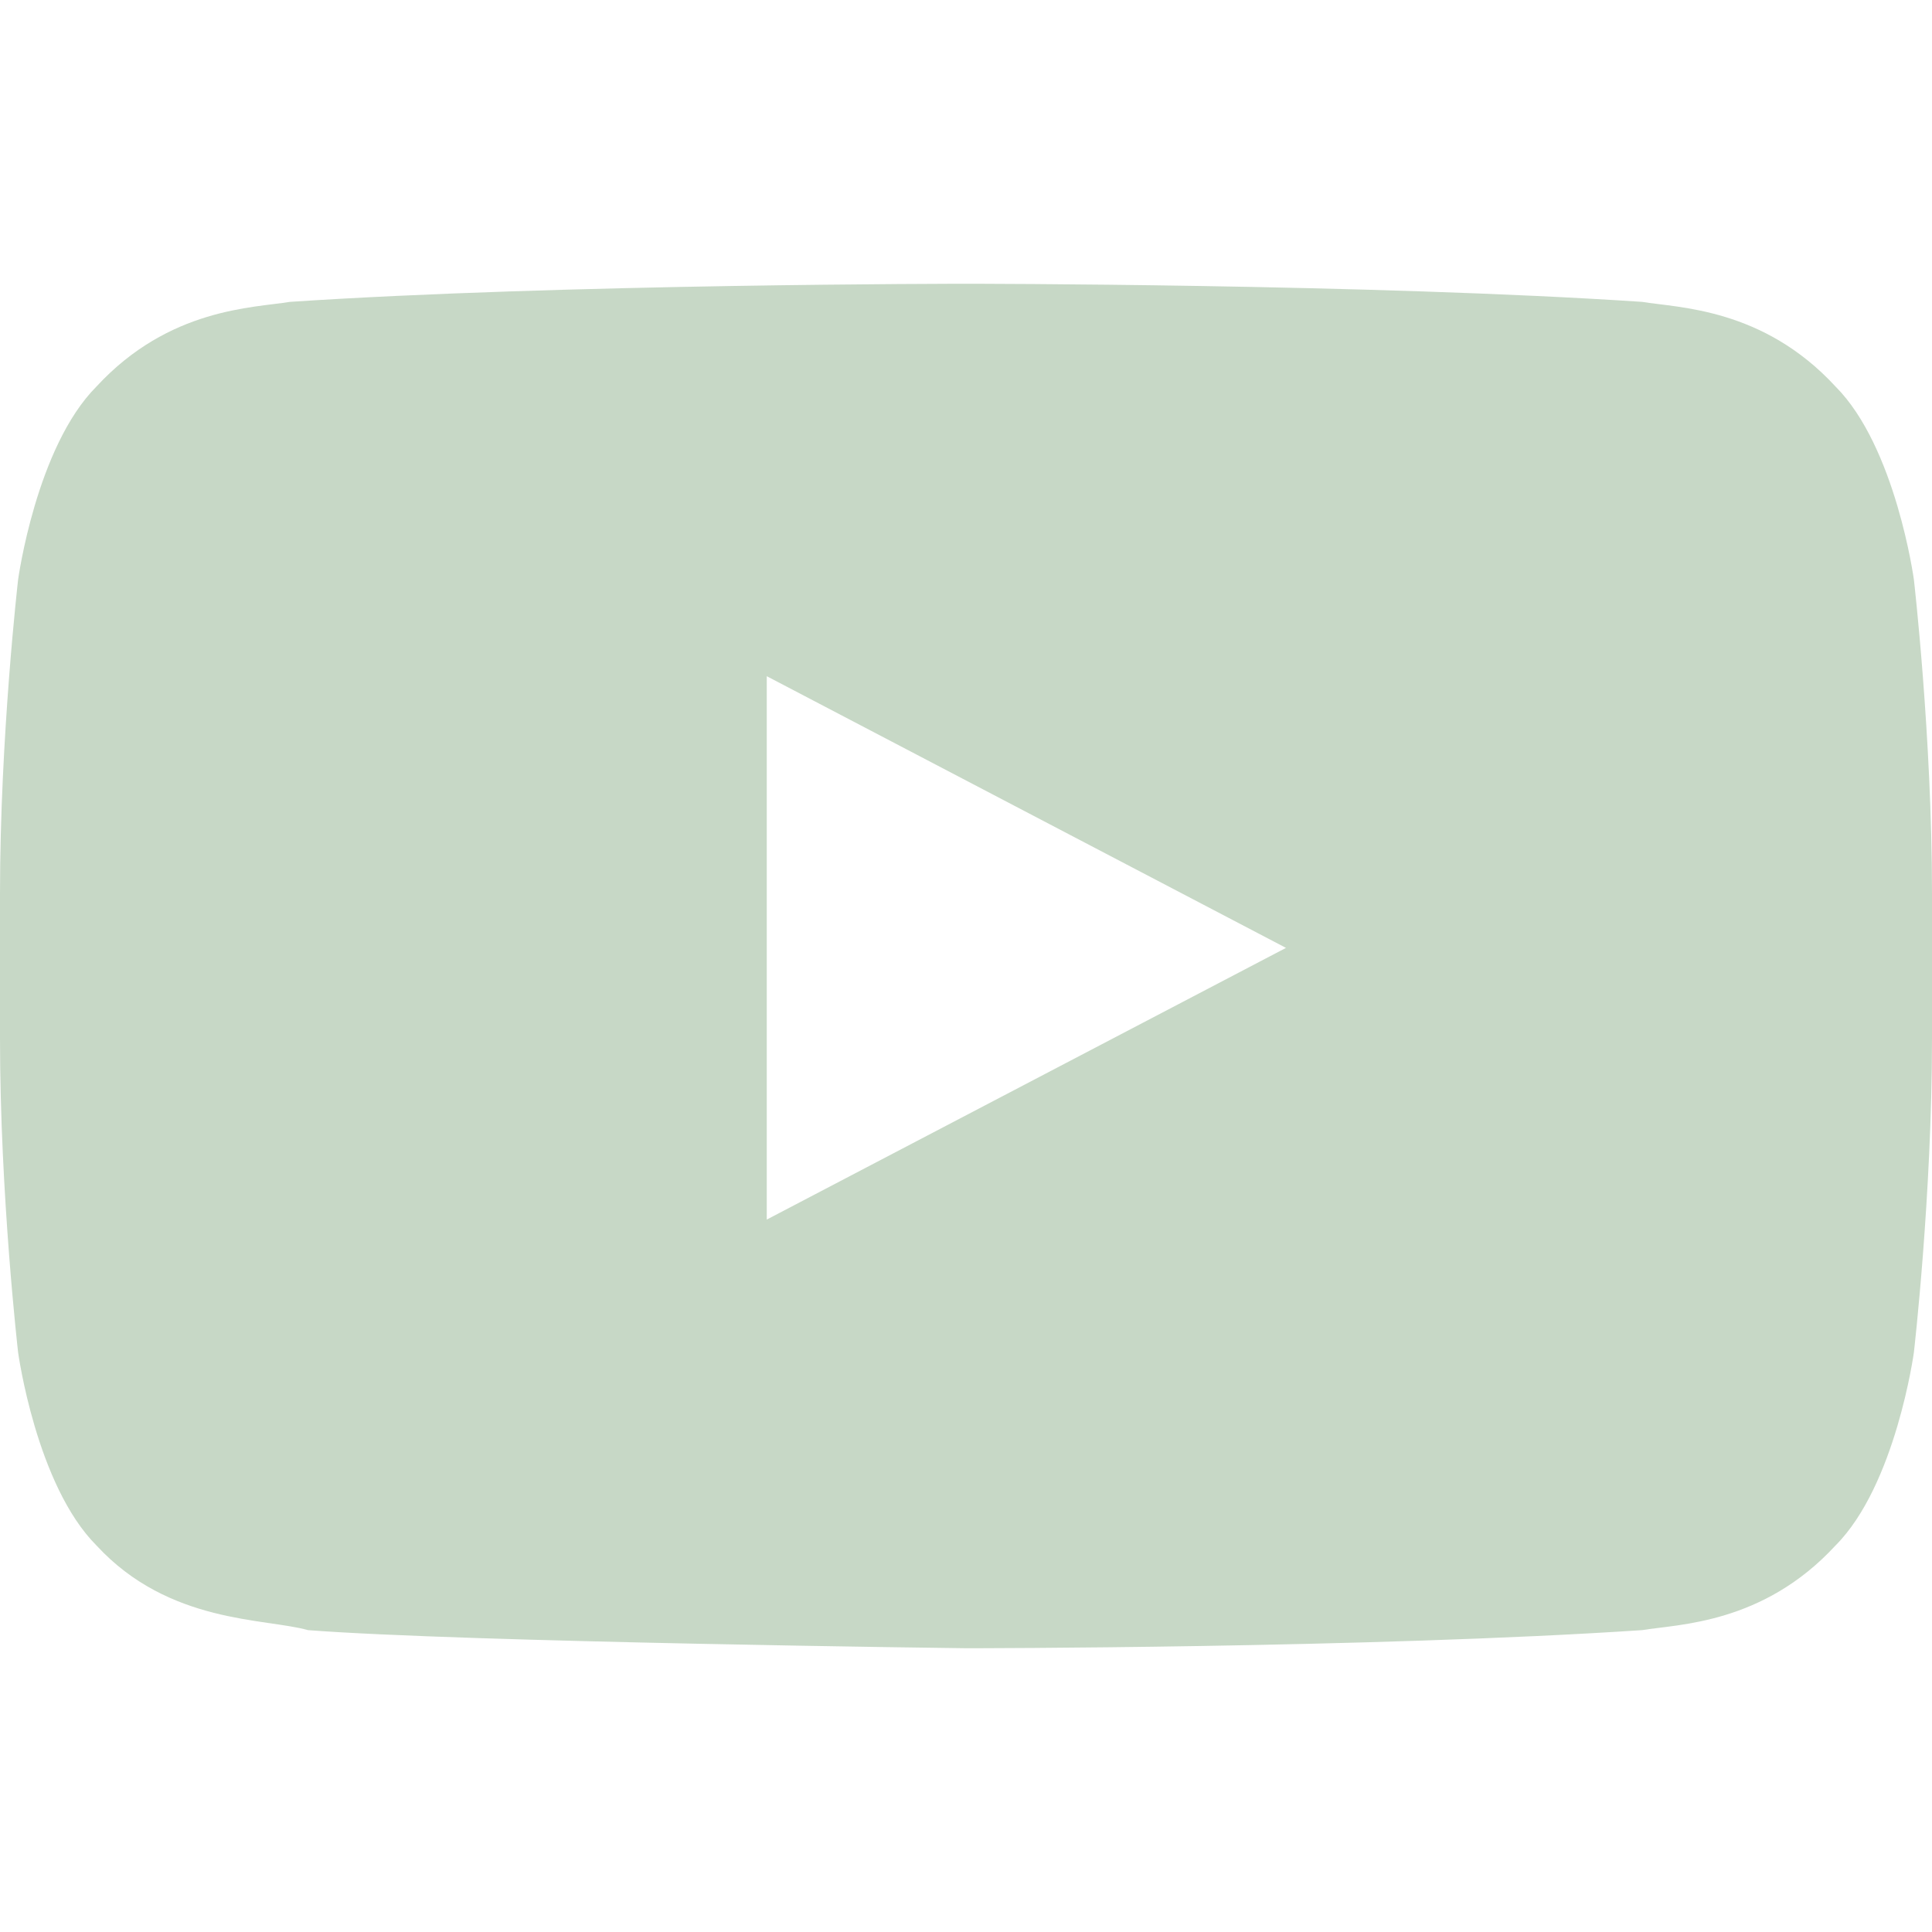
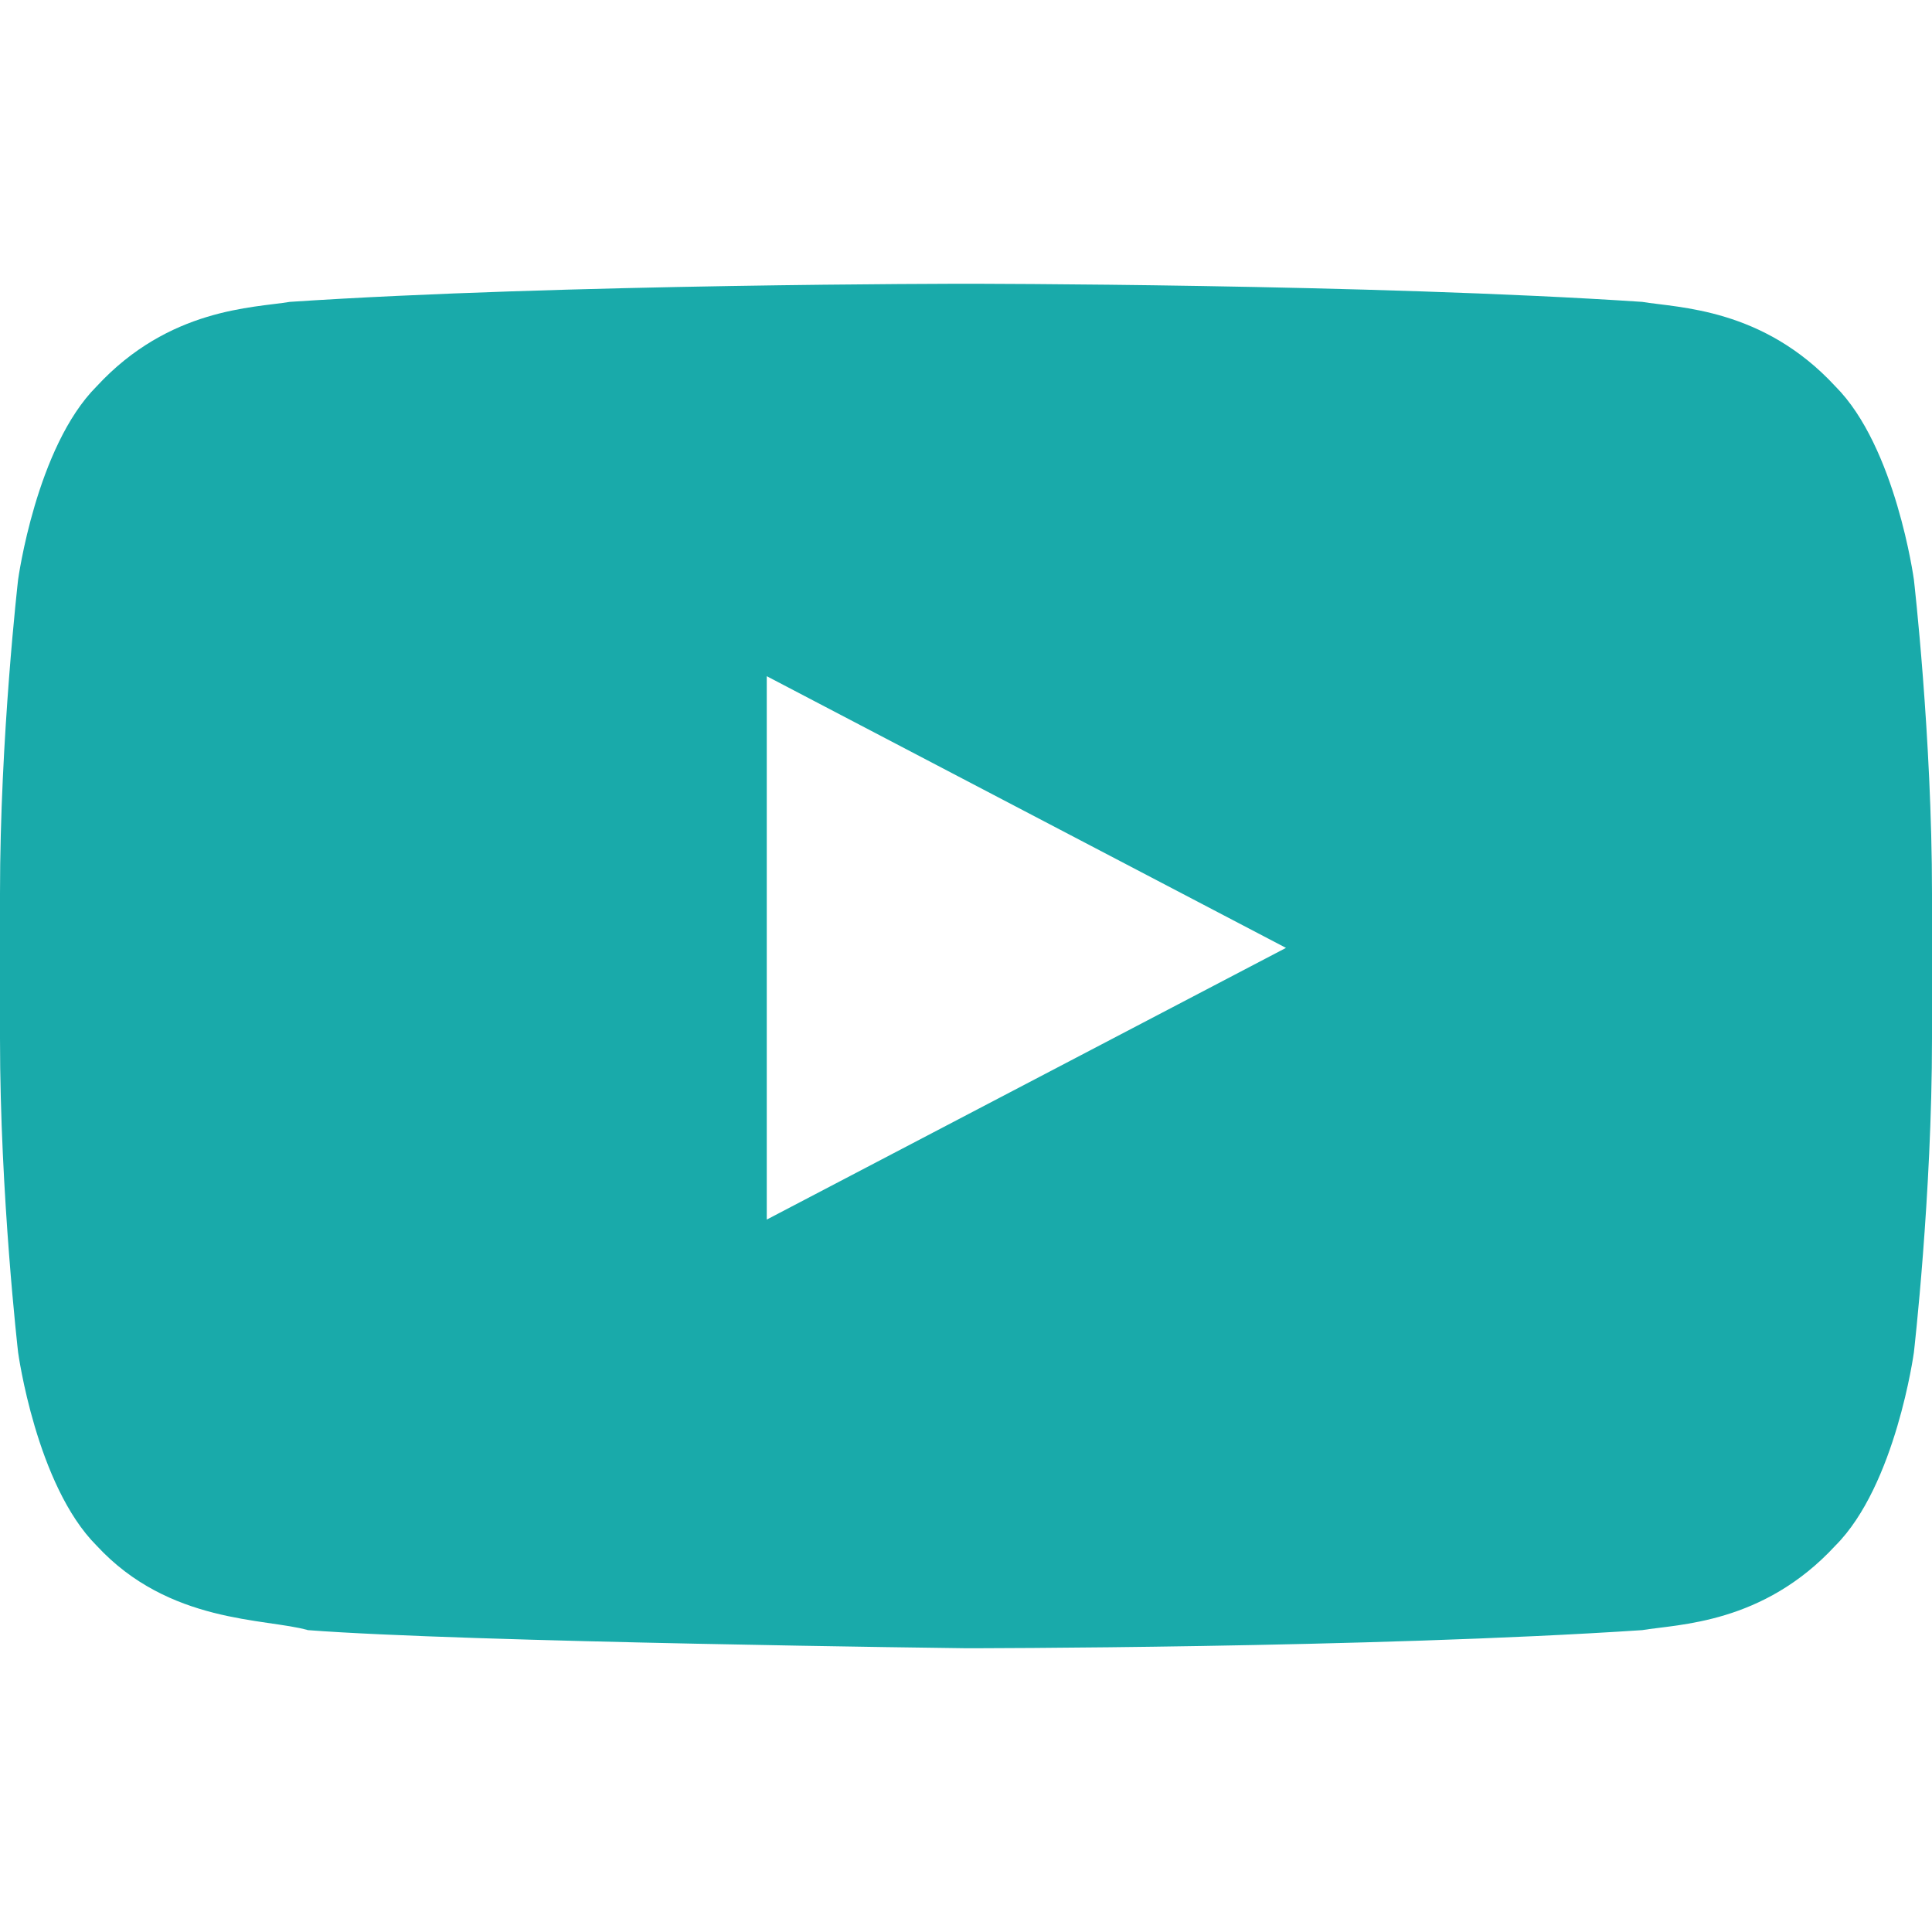
<svg xmlns="http://www.w3.org/2000/svg" version="1.1" id="Layer_1" x="0px" y="0px" width="32px" height="32px" viewBox="0 0 32 32" enable-background="new 0 0 32 32" xml:space="preserve">
-   <path fill="#c7d8c6" d="M31.7,9.6c0,0-0.3-2.2-1.3-3.2c-1.2-1.3-2.6-1.3-3.2-1.4C22.7,4.7,16,4.7,16,4.7h0c0,0-6.7,0-11.2,0.3  c-0.6,0.1-2,0.1-3.2,1.4c-1,1-1.3,3.2-1.3,3.2S0,12.2,0,14.8v2.4c0,2.6,0.3,5.2,0.3,5.2s0.3,2.2,1.3,3.2c1.2,1.3,2.8,1.2,3.5,1.4  C7.7,27.2,16,27.3,16,27.3s6.7,0,11.2-0.3c0.6-0.1,2-0.1,3.2-1.4c1-1,1.3-3.2,1.3-3.2s0.3-2.6,0.3-5.2v-2.4  C32,12.2,31.7,9.6,31.7,9.6z M12.7,20.2l0-9l8.6,4.5L12.7,20.2z" />
+   <path fill="#19aaaa" d="M31.7,9.6c0,0-0.3-2.2-1.3-3.2c-1.2-1.3-2.6-1.3-3.2-1.4C22.7,4.7,16,4.7,16,4.7h0c0,0-6.7,0-11.2,0.3  c-0.6,0.1-2,0.1-3.2,1.4c-1,1-1.3,3.2-1.3,3.2S0,12.2,0,14.8v2.4c0,2.6,0.3,5.2,0.3,5.2s0.3,2.2,1.3,3.2c1.2,1.3,2.8,1.2,3.5,1.4  C7.7,27.2,16,27.3,16,27.3s6.7,0,11.2-0.3c0.6-0.1,2-0.1,3.2-1.4c1-1,1.3-3.2,1.3-3.2s0.3-2.6,0.3-5.2v-2.4  C32,12.2,31.7,9.6,31.7,9.6z M12.7,20.2l0-9l8.6,4.5L12.7,20.2z" />
</svg>
